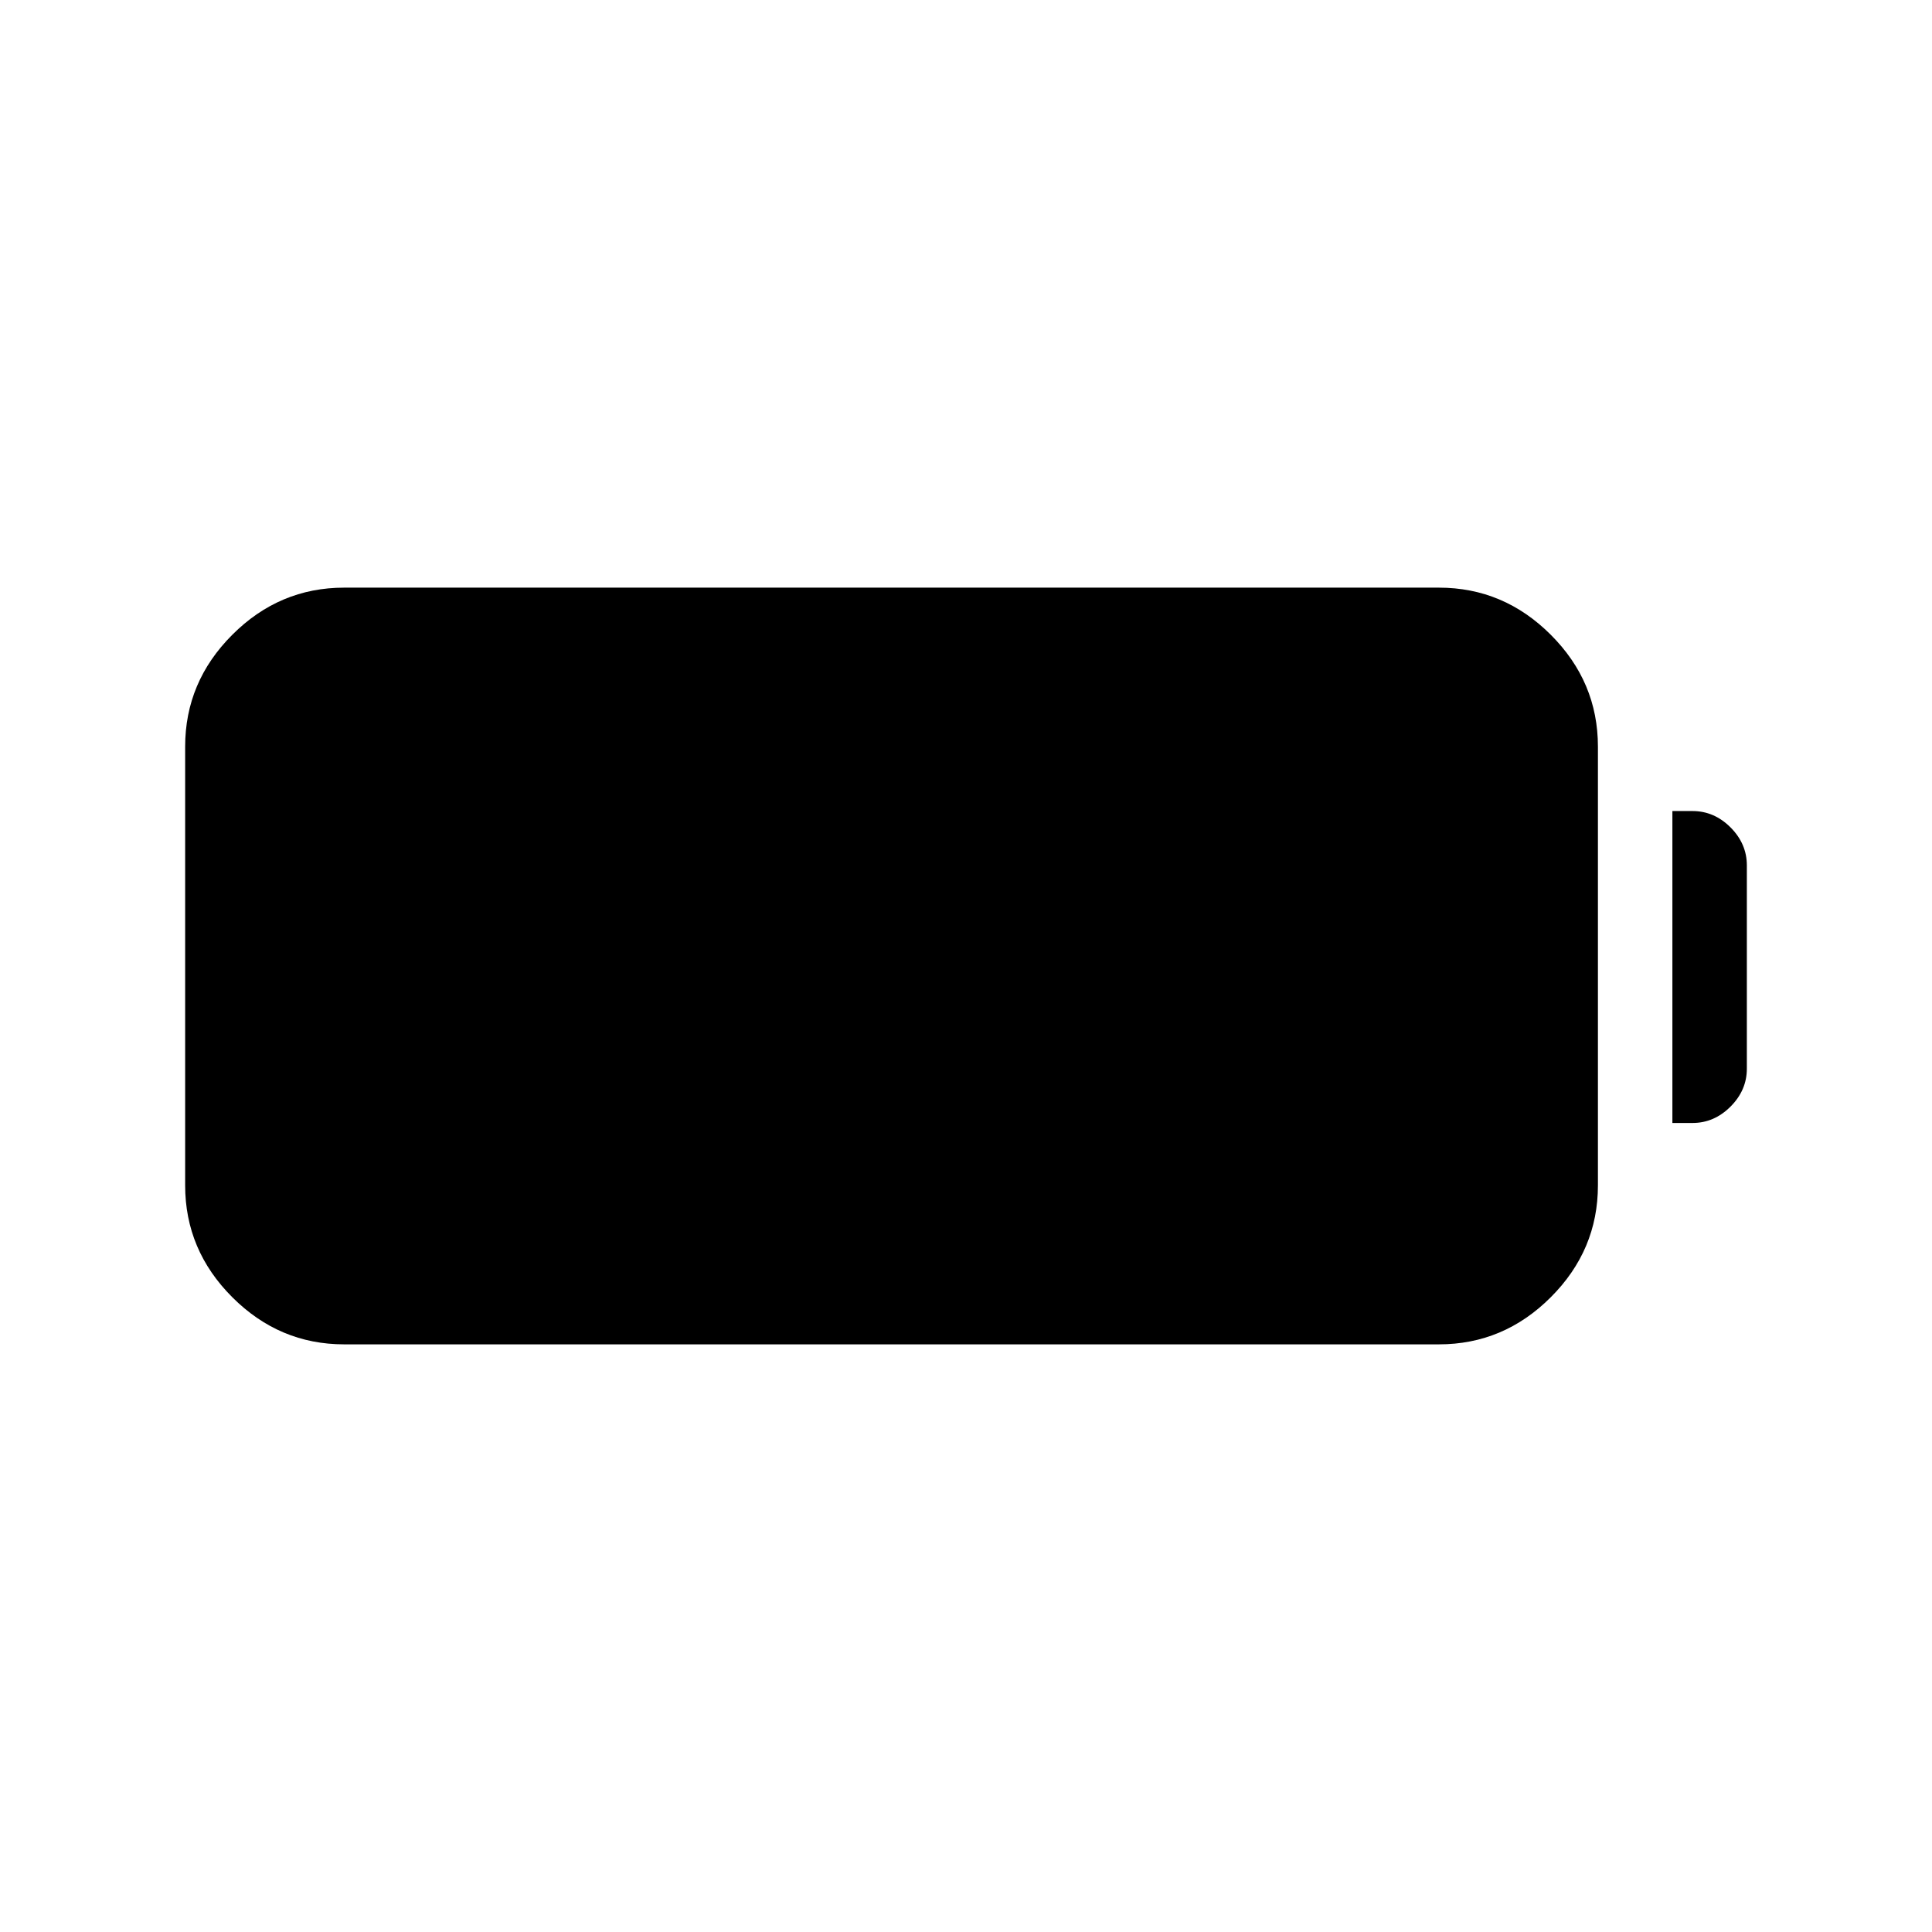
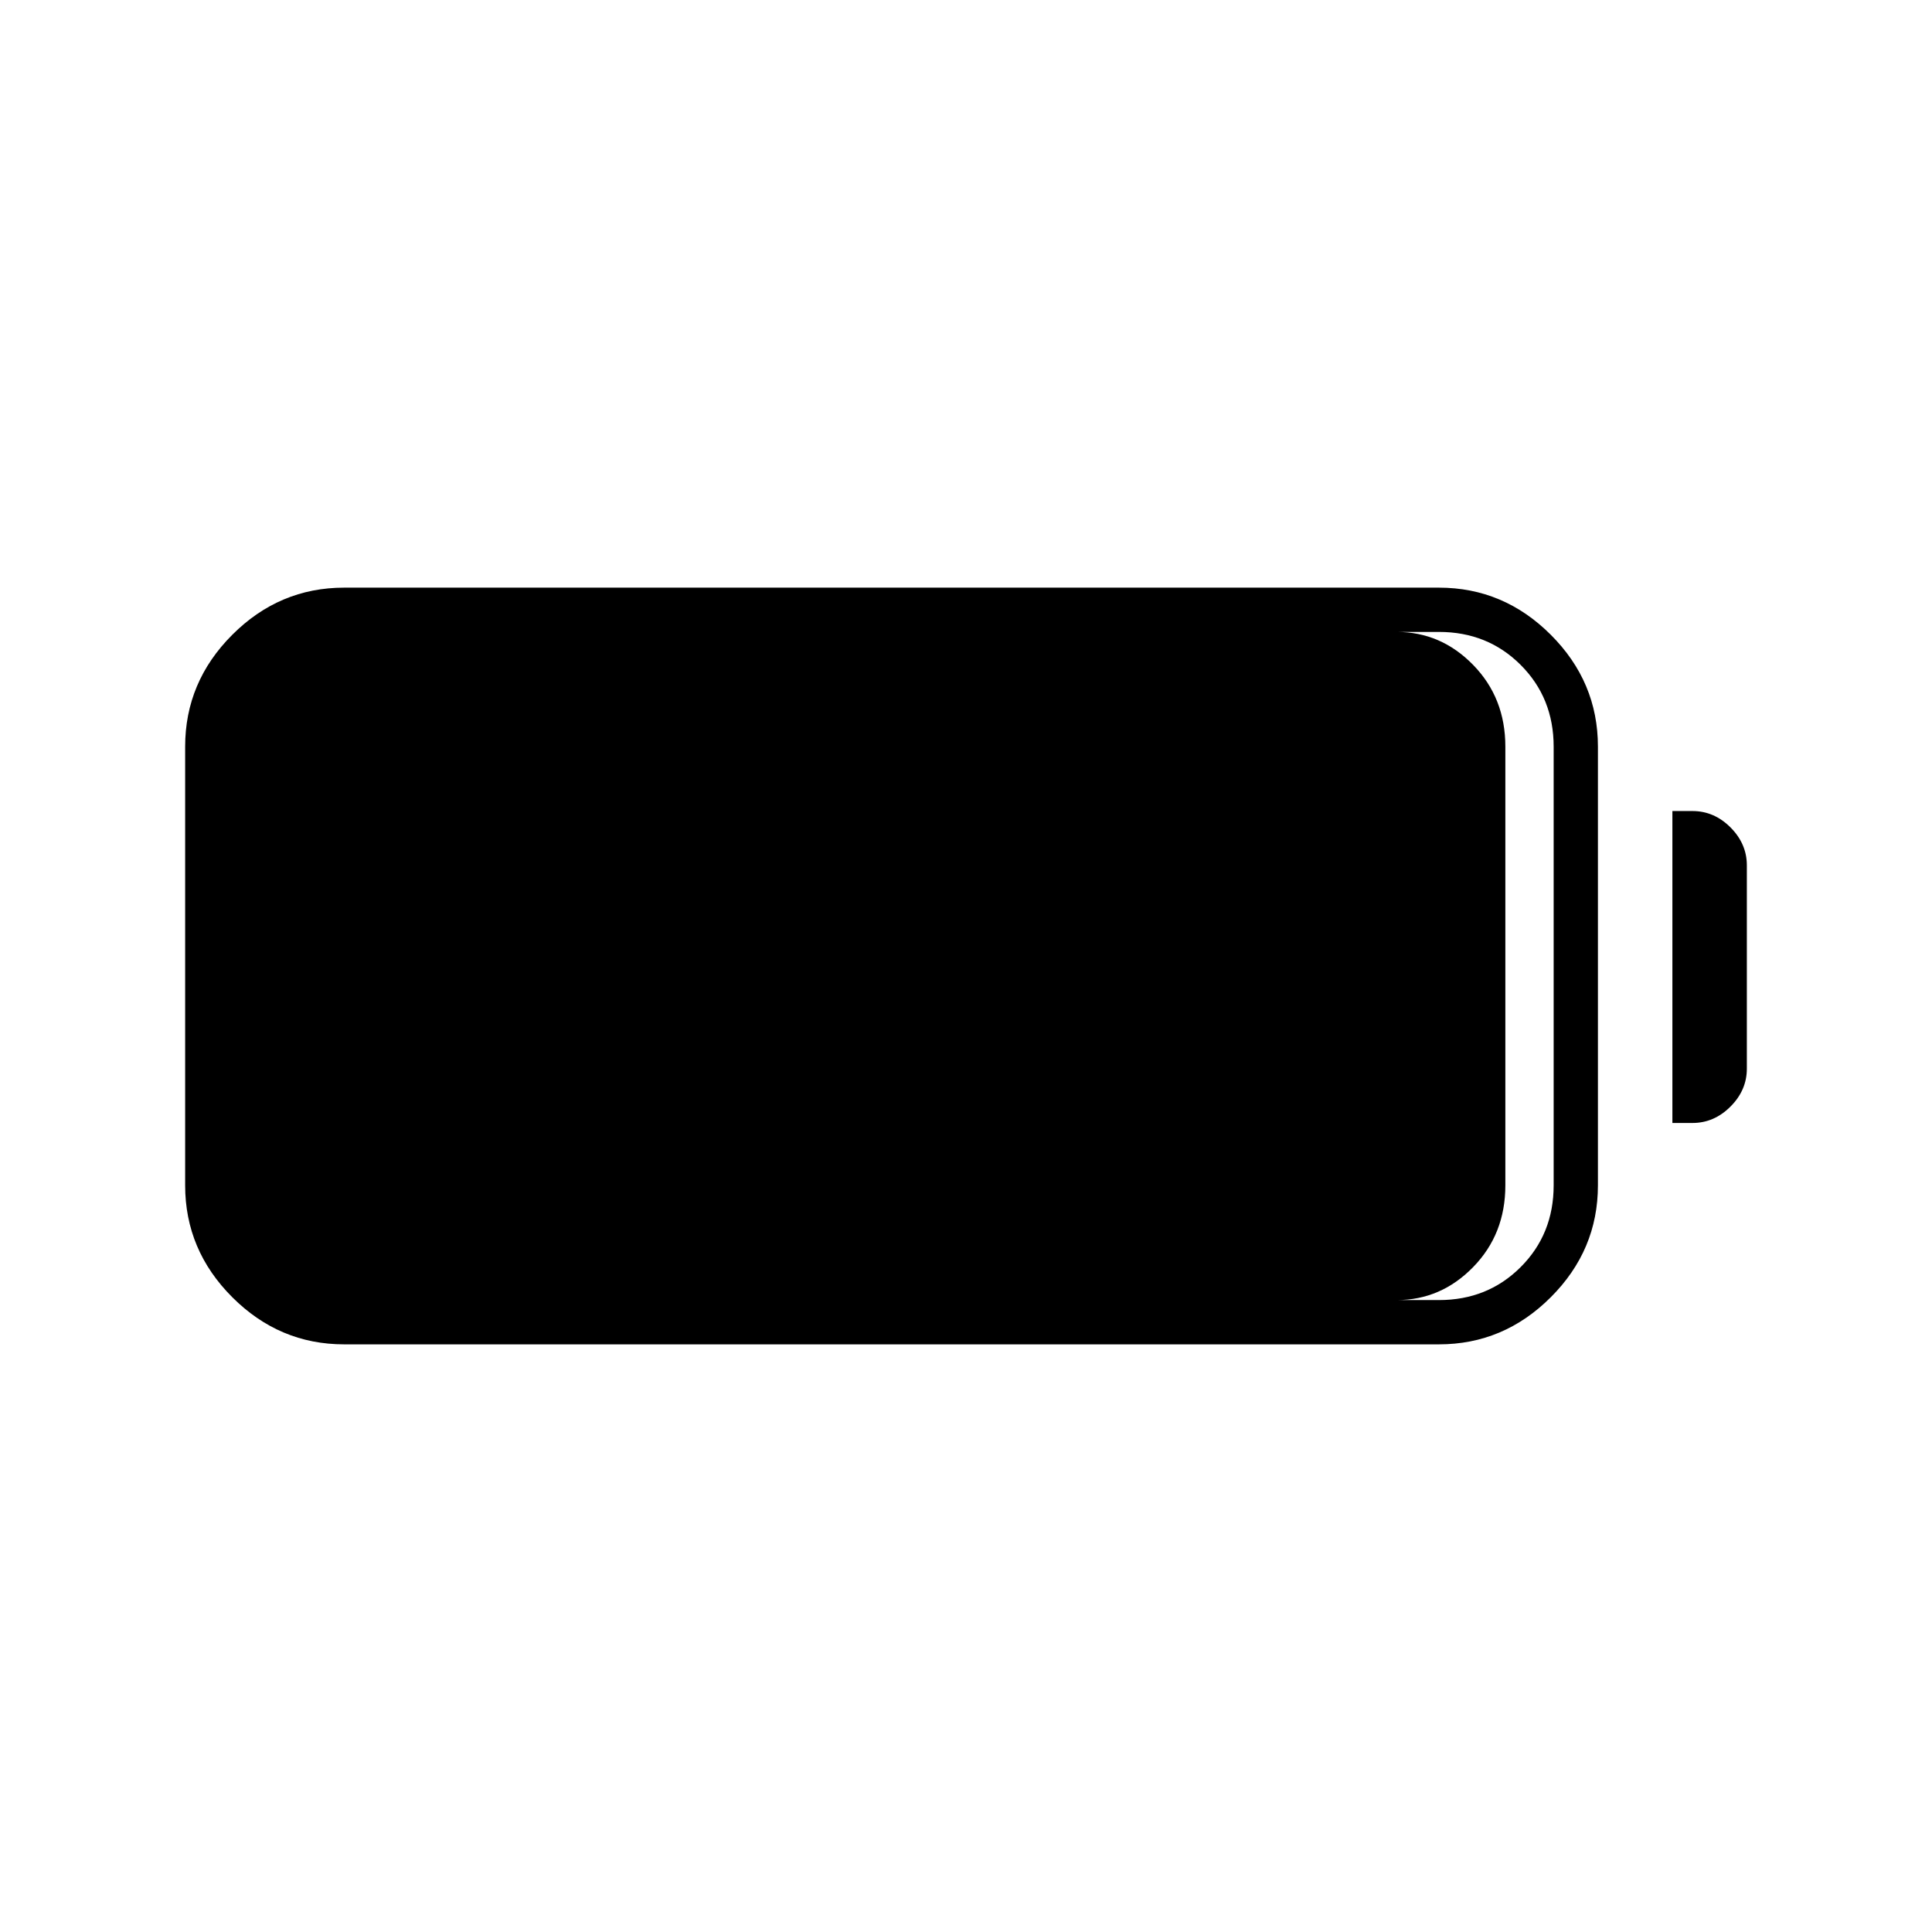
<svg xmlns="http://www.w3.org/2000/svg" viewBox="0 -960 960 960">
-   <path d="M171-292q-32.17 0-55.58-23.42Q92-338.83 92-371v-218q0-32.17 23.42-55.58Q138.83-668 171-668h544q32.17 0 55.58 23.42Q794-621.17 794-589v218q0 32.17-23.42 55.58Q747.17-292 715-292H171Zm660-110v-155h10q10.75 0 18.88 8.12Q868-540.75 868-530v101q0 10.75-8.12 18.87Q851.75-402 841-402h-10Z" />
+   <path d="M171-292q-32.17 0-55.58-23.42Q92-338.83 92-371v-218q0-32.17 23.42-55.58Q138.83-668 171-668h544q32.17 0 55.58 23.42Q794-621.17 794-589v218q0 32.17-23.42 55.58Q747.17-292 715-292H171Zm0-22h544q24.22 0 40.61-16.39Q772-346.77 772-371v-218q0-24.22-16.39-40.61T715-646H171q-24.23 0-40.61 16.39Q114-613.22 114-589v218q0 24.23 16.39 40.61Q146.77-314 171-314Zm660-88v-155h10q10.75 0 18.88 8.14Q868-540.72 868-530v101q0 10.73-8.14 18.86Q851.72-402 841-402h-10Zm-663 88q-22 0-38-16.39-16-16.38-16-40.61v-218q0-24.22 16-40.61T168-646h526q22 0 38 16.39T748-589v218q0 24.23-16 40.61Q716-314 694-314H168Z" />
</svg>
